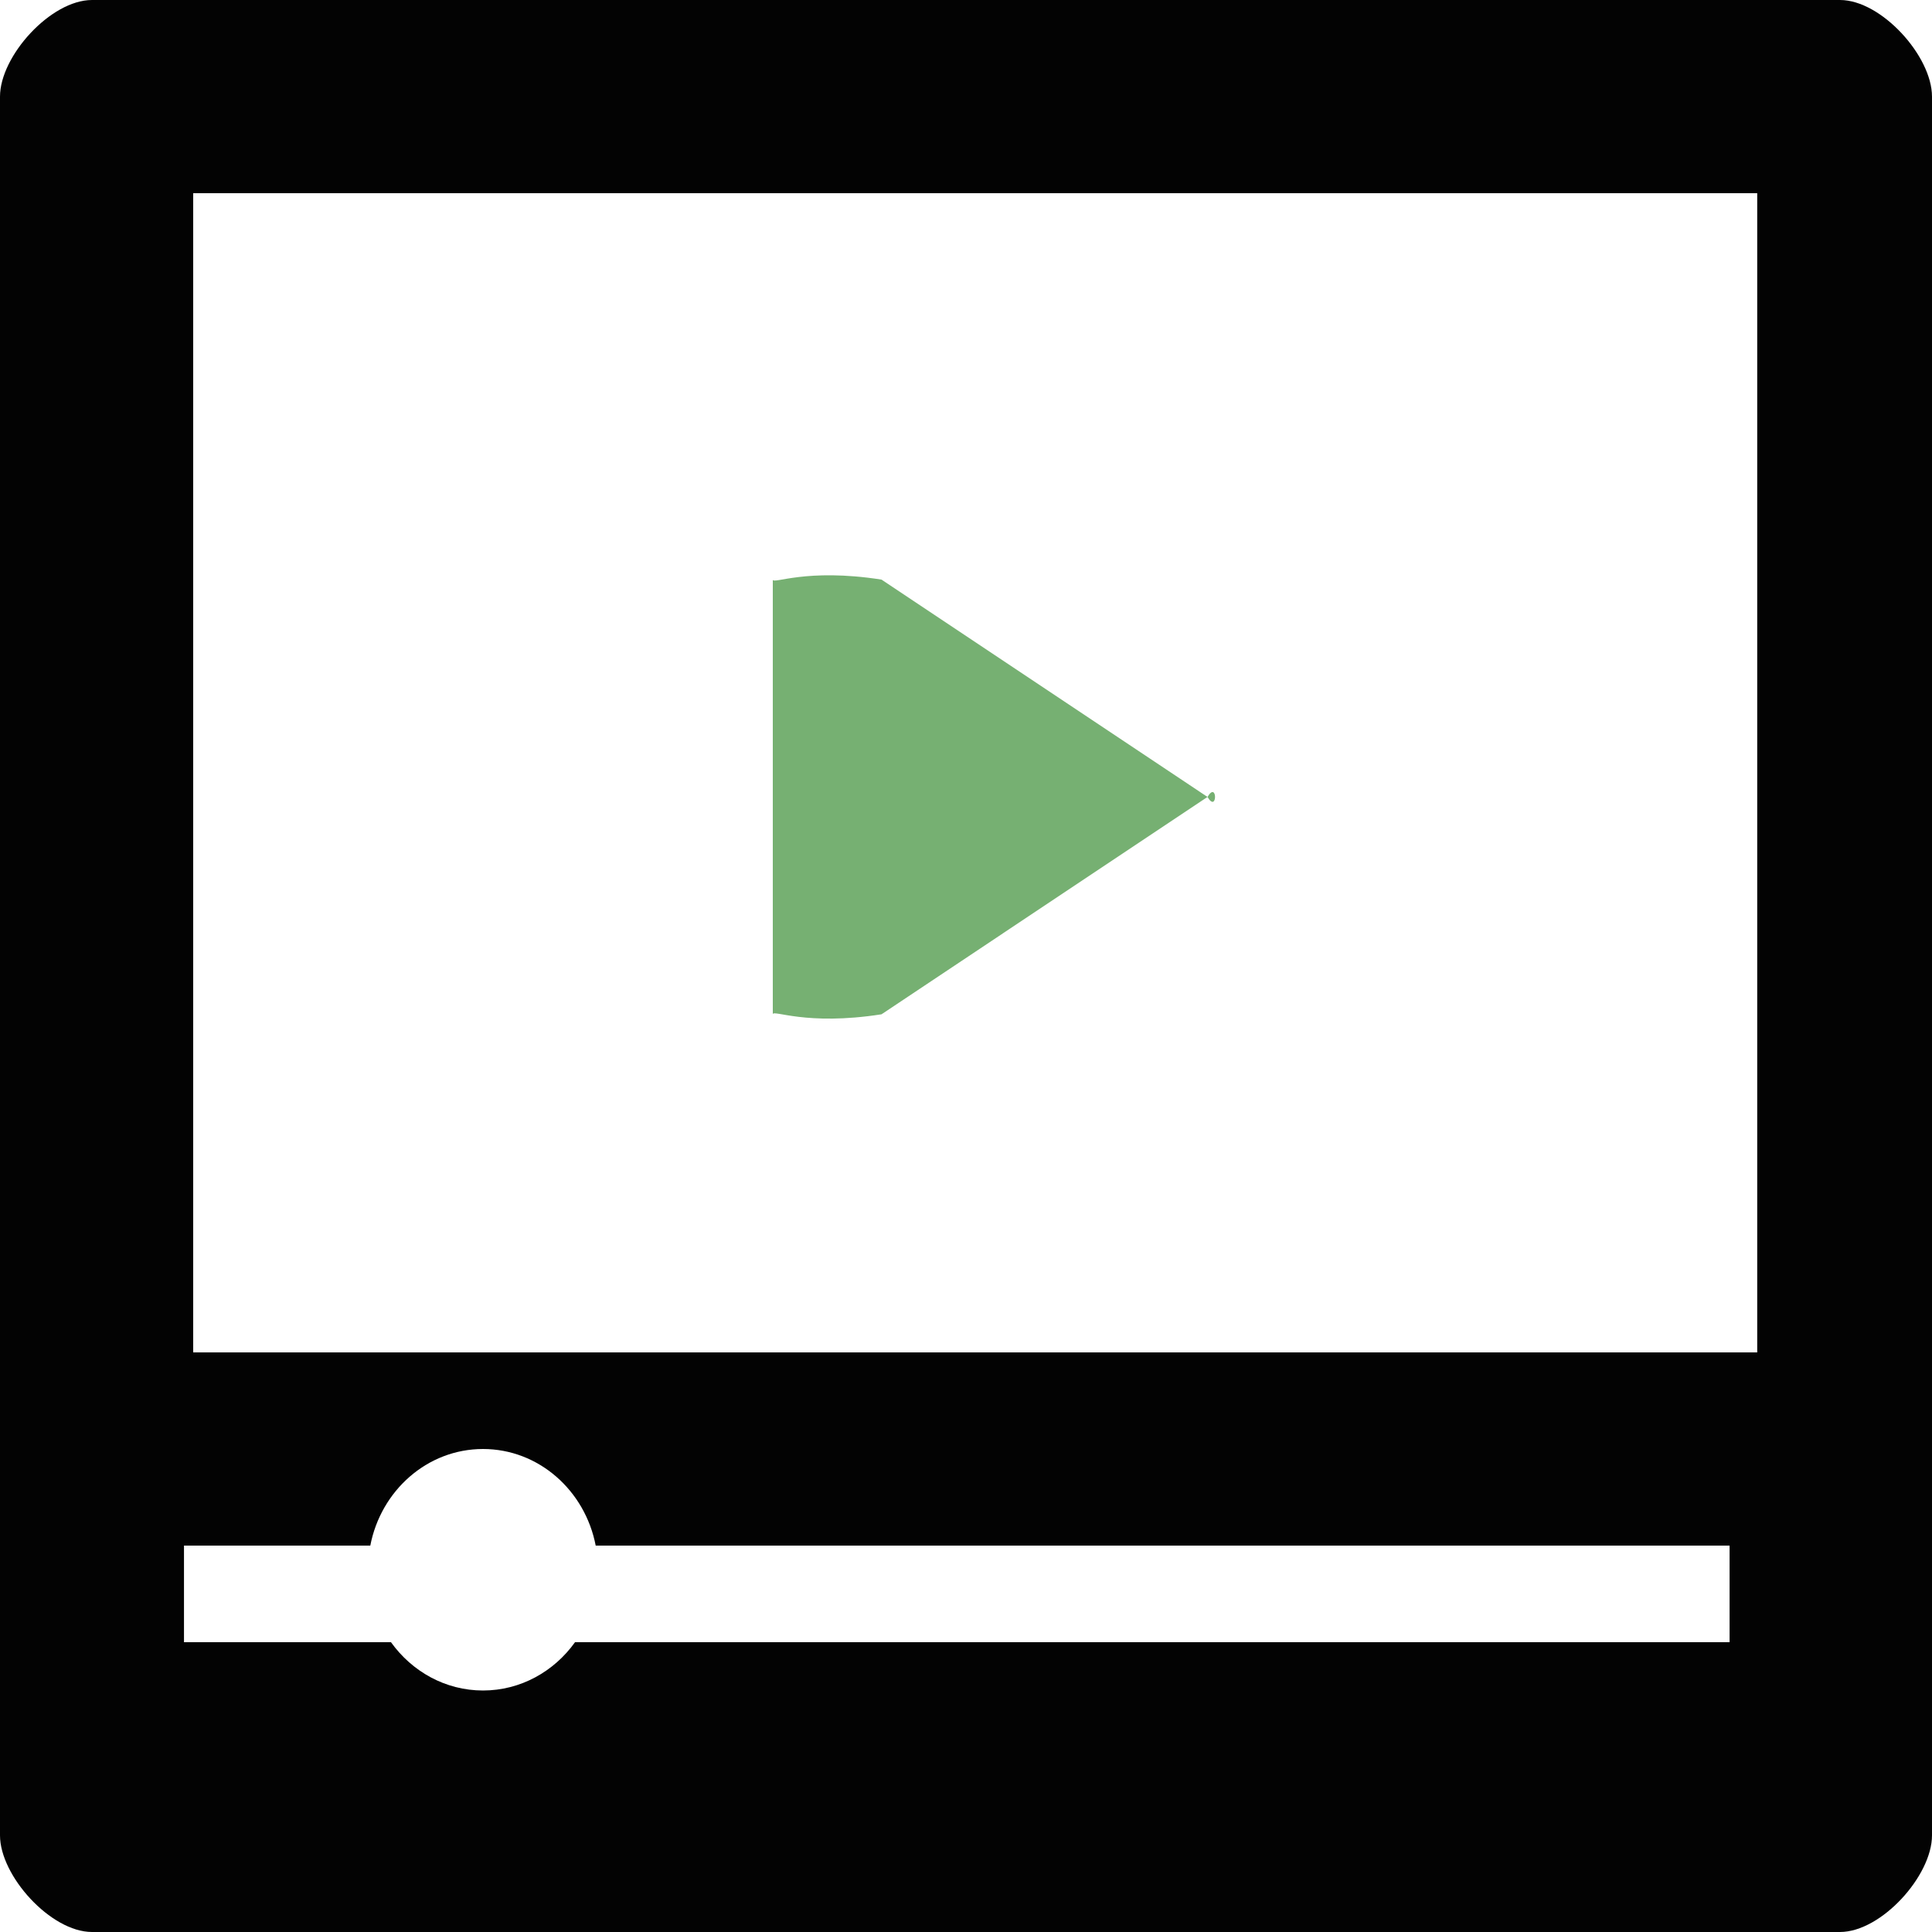
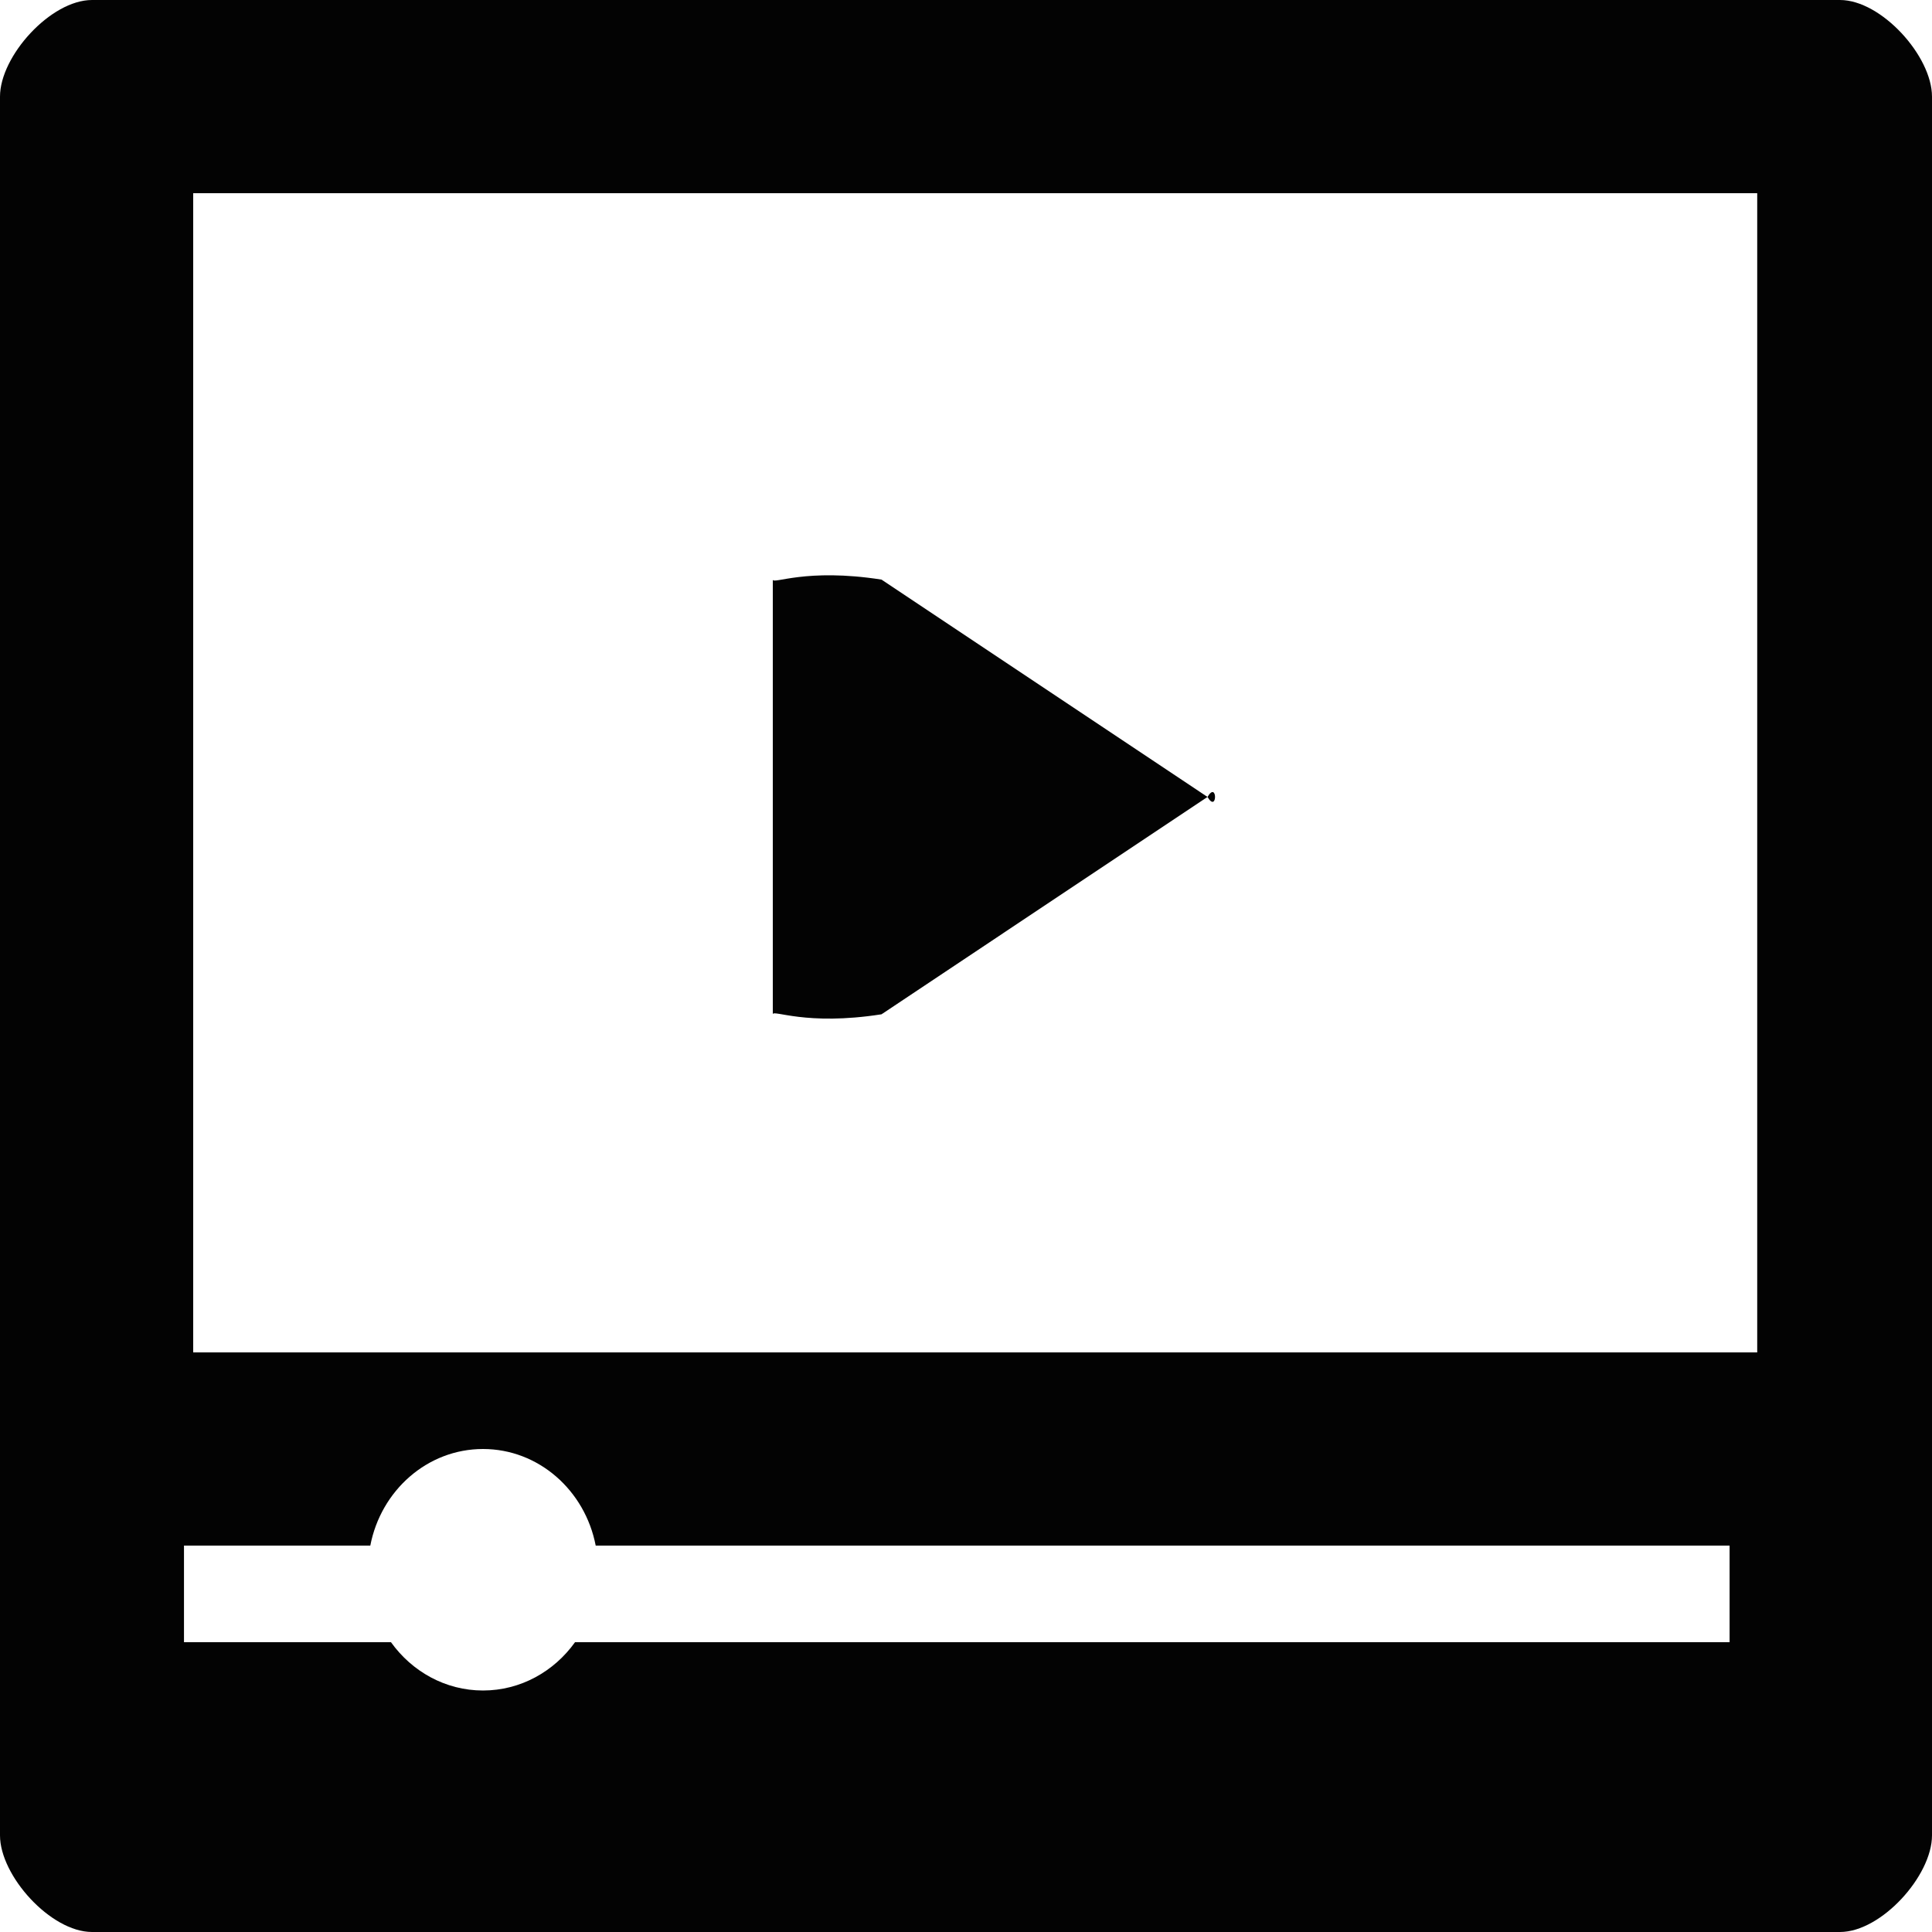
<svg xmlns="http://www.w3.org/2000/svg" width="30px" height="30px" viewBox="0 0 30 30" version="1.1">
  <defs />
  <g id="Page-1" stroke="none" stroke-width="1" fill="none" fill-rule="evenodd">
    <g id="Style-Guide" transform="translate(-3481, -916)">
      <g id="VideoResource-Copy" transform="translate(3481, 916)">
        <path d="M5.75,24 L2.857,24 L2.857,25.5 L6.071,25.5 C6.397,25.955 6.916,26.25 7.5,26.25 C8.084,26.25 8.603,25.955 8.929,25.5 L26.857,25.5 L26.857,24 L9.25,24 C9.085,23.144 8.364,22.5 7.5,22.5 C6.636,22.5 5.915,23.144 5.75,24 Z M30,28.5 C30,29.127 29.213,30 28.571,30 L1.429,30 C0.787,30 0,29.127 0,28.5 L0,1.5 C0,0.871 0.787,0 1.429,0 L28.571,0 C29.213,0 30,0.871 30,1.5 L30,28.5 Z M3,3 L27.286,3 L27.286,21 L3,21 L3,3 Z" id="Fill-1" fill="#030303" />
        <g id="Fill-3-+-Fill-4" transform="translate(1.846154, 22.5)" />
-         <path d="M12,9 C12,9.078 12.508,8.816 13.688,9 L18.75,12.375 C18.906,12.112 18.906,12.638 18.75,12.375 L13.688,15.75 C12.508,15.934 12,15.672 12,15.75 L12,9" id="Fill-15" fill="#76B072" />
+         <path d="M12,9 C12,9.078 12.508,8.816 13.688,9 L18.75,12.375 C18.906,12.112 18.906,12.638 18.75,12.375 L13.688,15.75 C12.508,15.934 12,15.672 12,15.75 L12,9" id="Fill-15" fill="#030303" />
      </g>
    </g>
  </g>
</svg>
